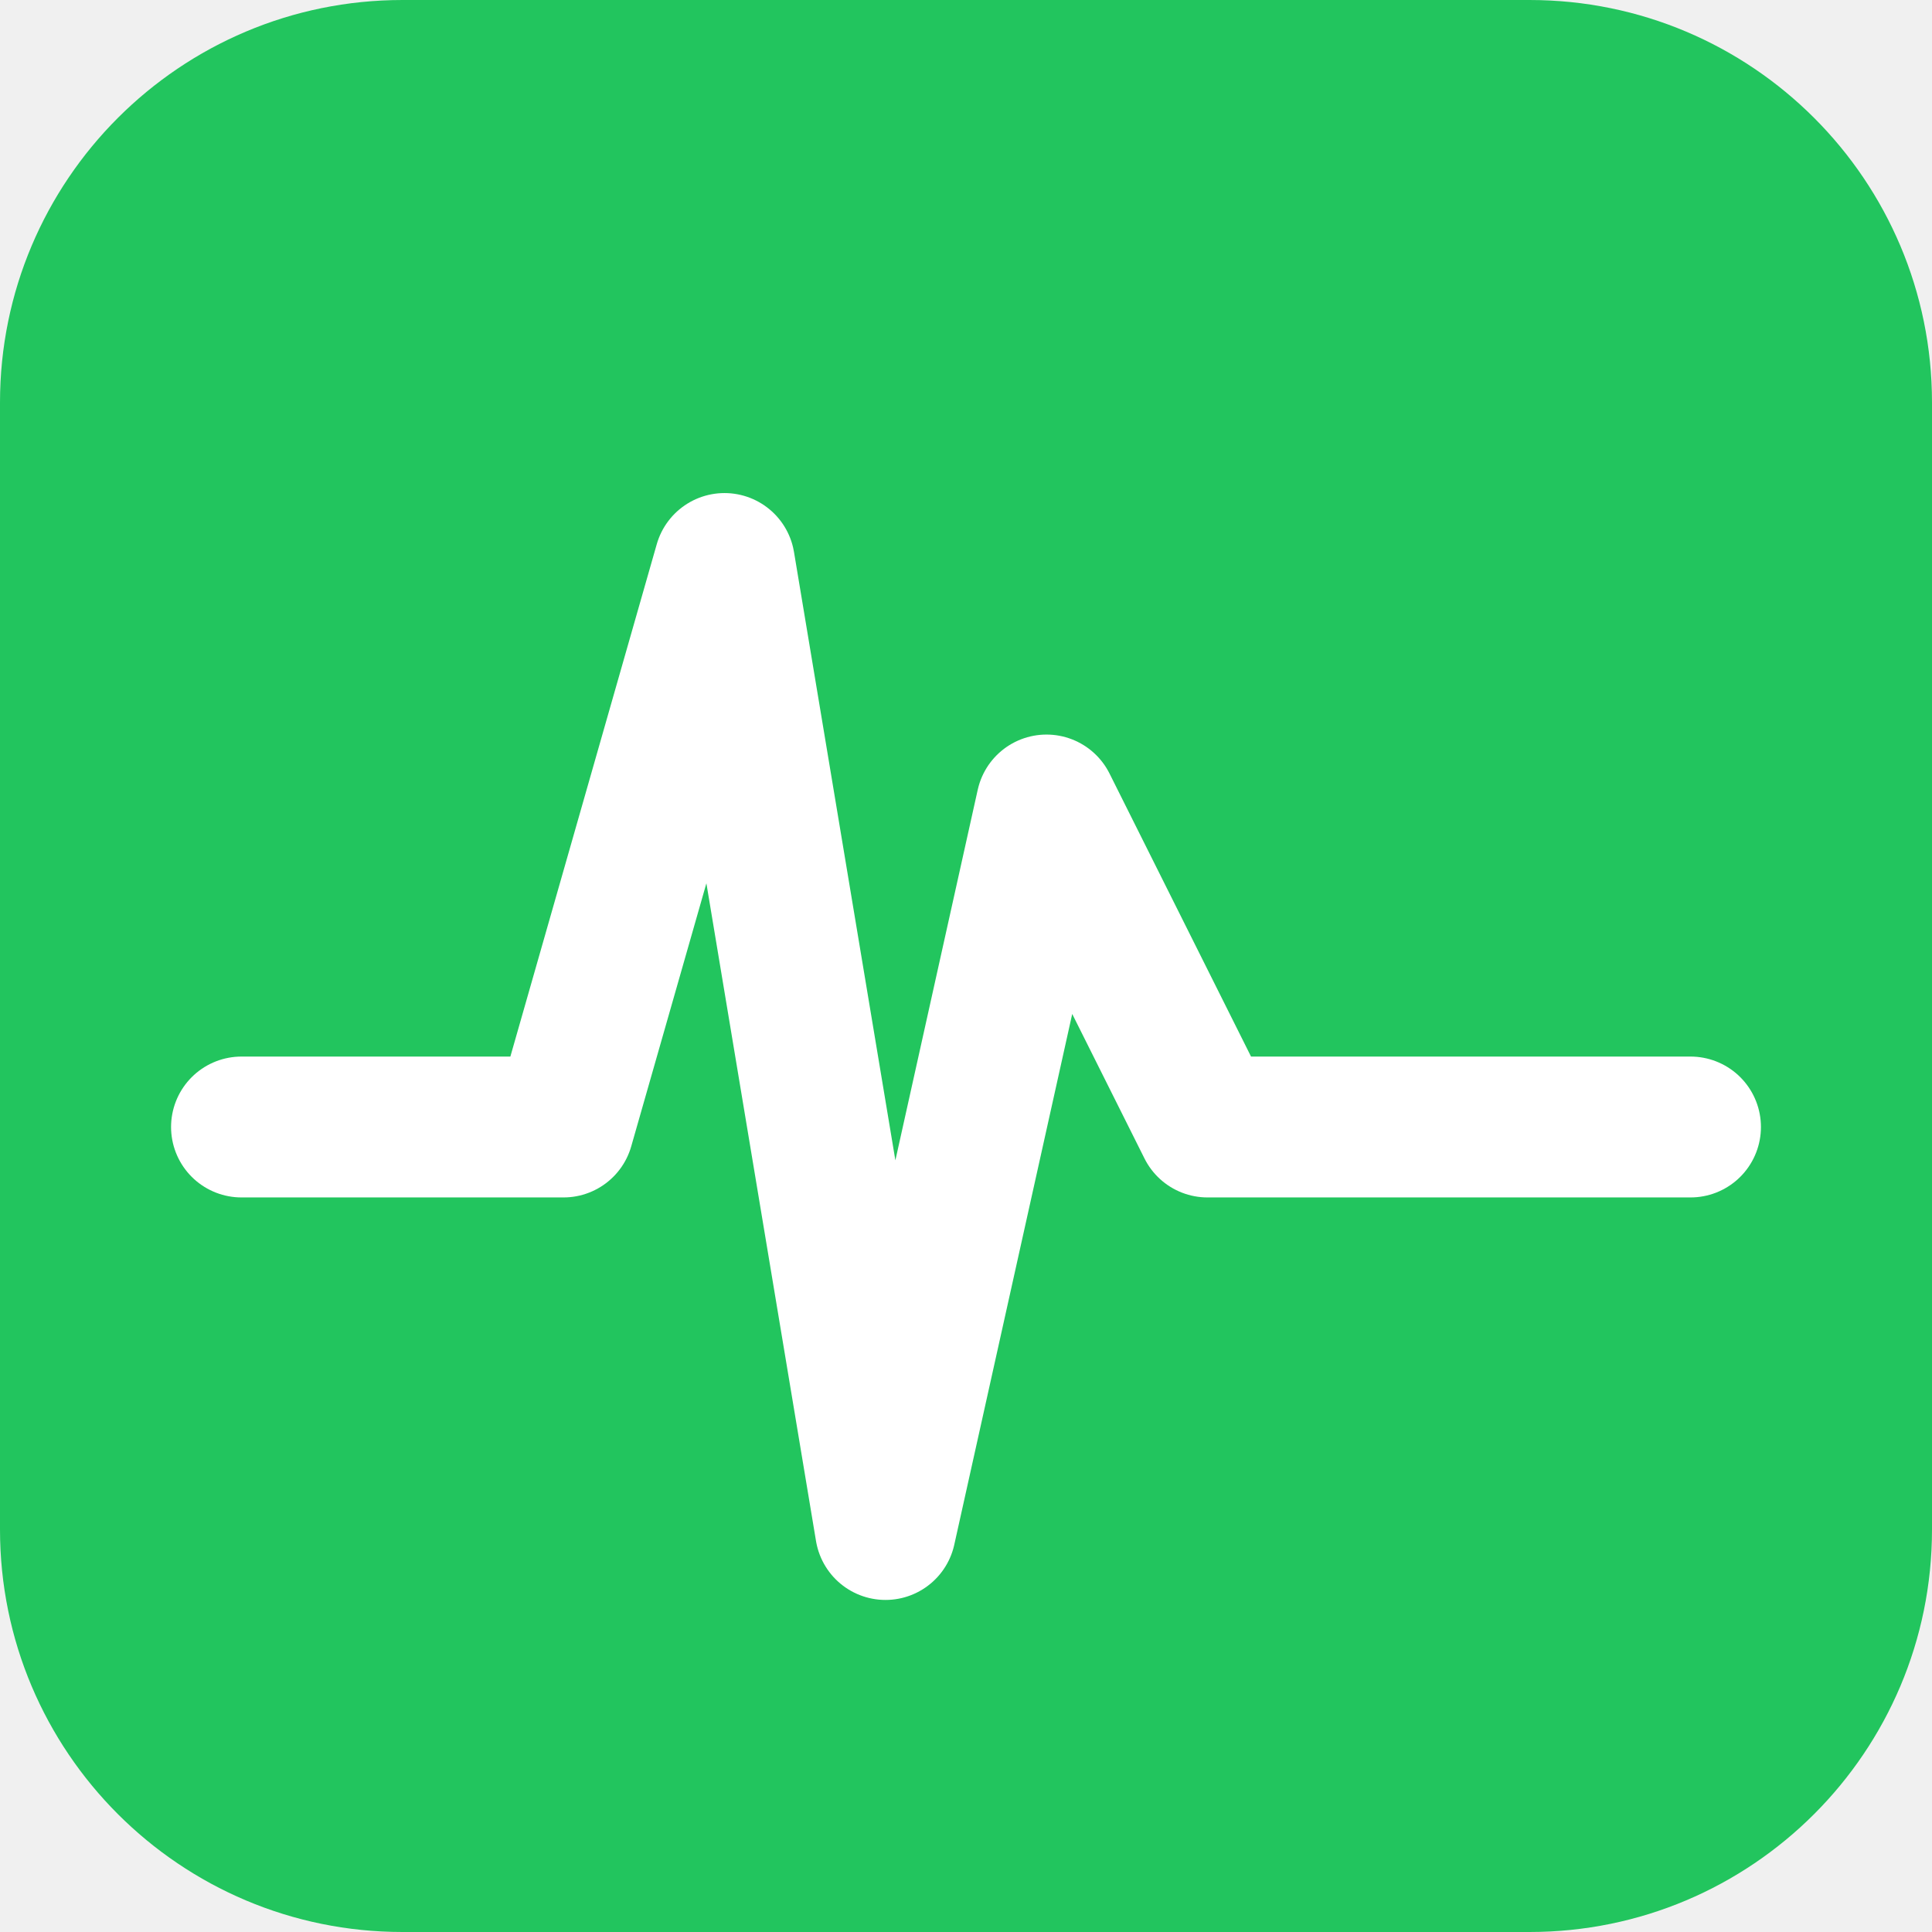
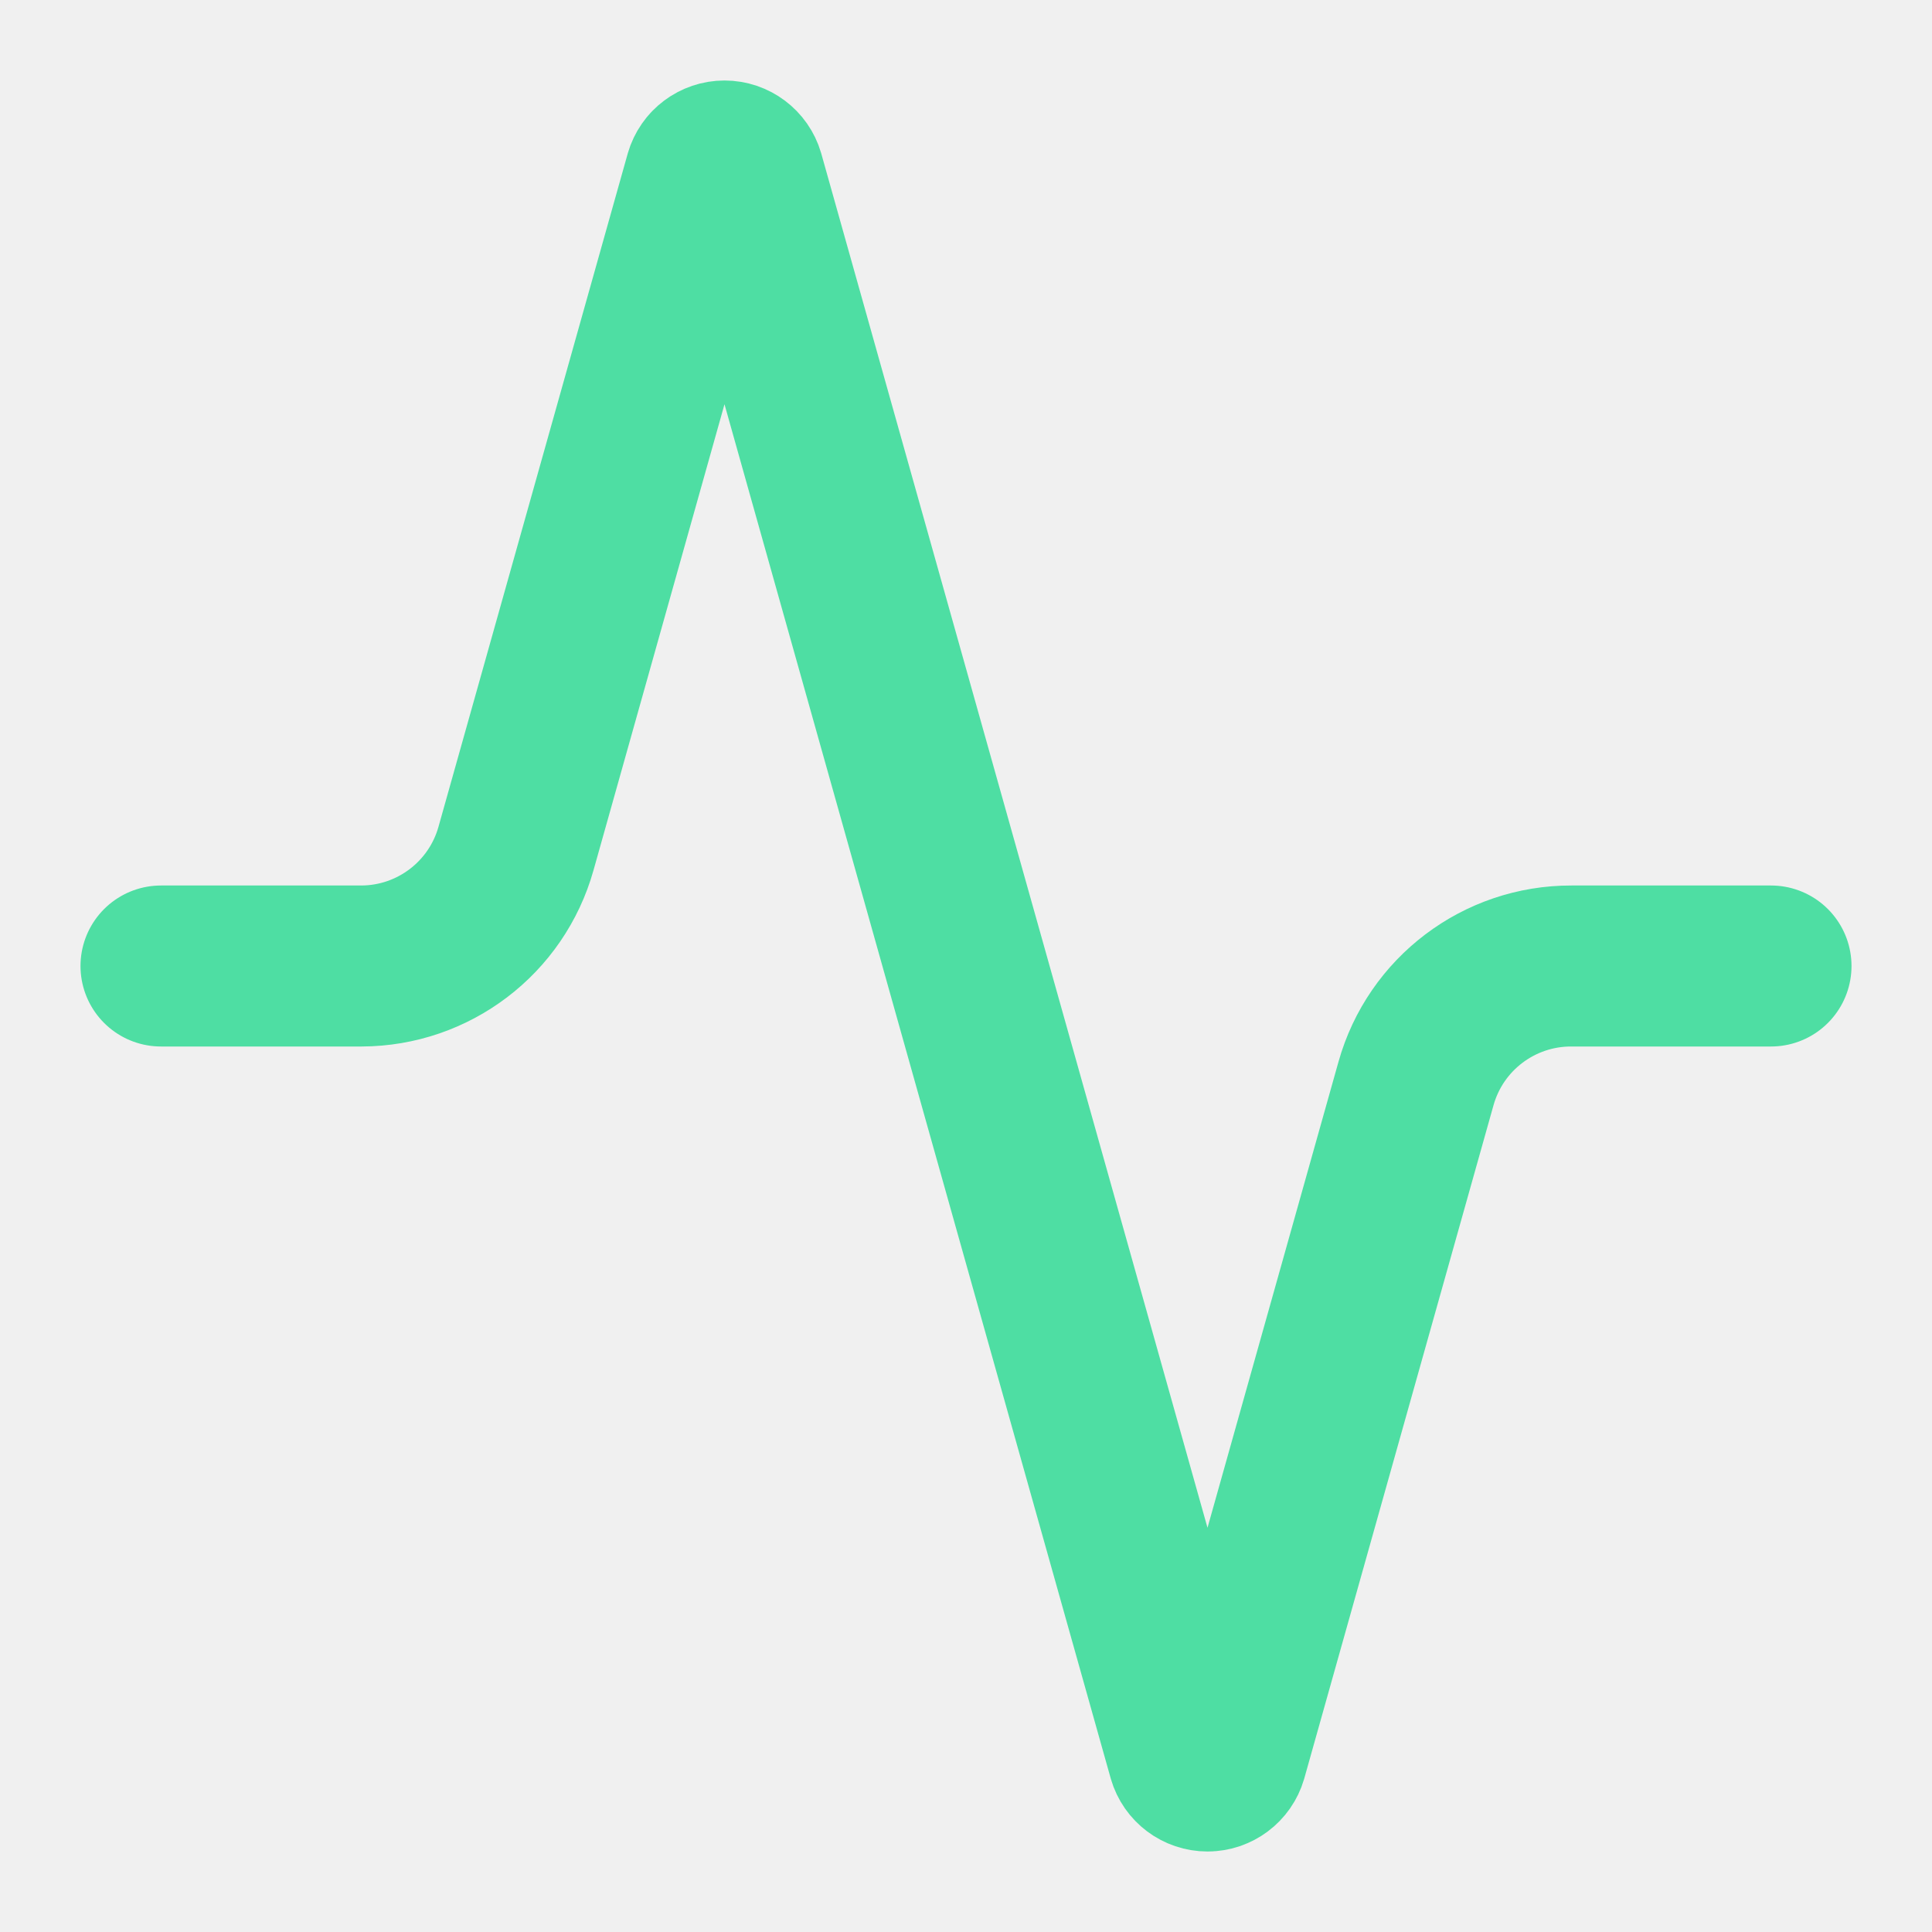
- <svg xmlns="http://www.w3.org/2000/svg" width="48" height="48" viewBox="0 0 48 48" fill="none">
-   <rect width="48" height="48" rx="10" fill="#22c55e" />
-   <polyline points="6,28 14,28 18,14 22,38 26,20 30,28 42,28" fill="none" stroke="white" stroke-width="3.5" stroke-linecap="round" stroke-linejoin="round" />
+ <svg xmlns="http://www.w3.org/2000/svg" width="48" height="48" viewBox="0 0 24 24" fill="none" stroke="#4edea3" stroke-width="2" stroke-linecap="round" stroke-linejoin="round">
+   <path d="M22 12h-2.48a2 2 0 0 0-1.93 1.46l-2.35 8.36a.25.25 0 0 1-.48 0L9.24 2.18a.25.25 0 0 0-.48 0l-2.35 8.36A2 2 0 0 1 4.49 12H2" />
</svg>
